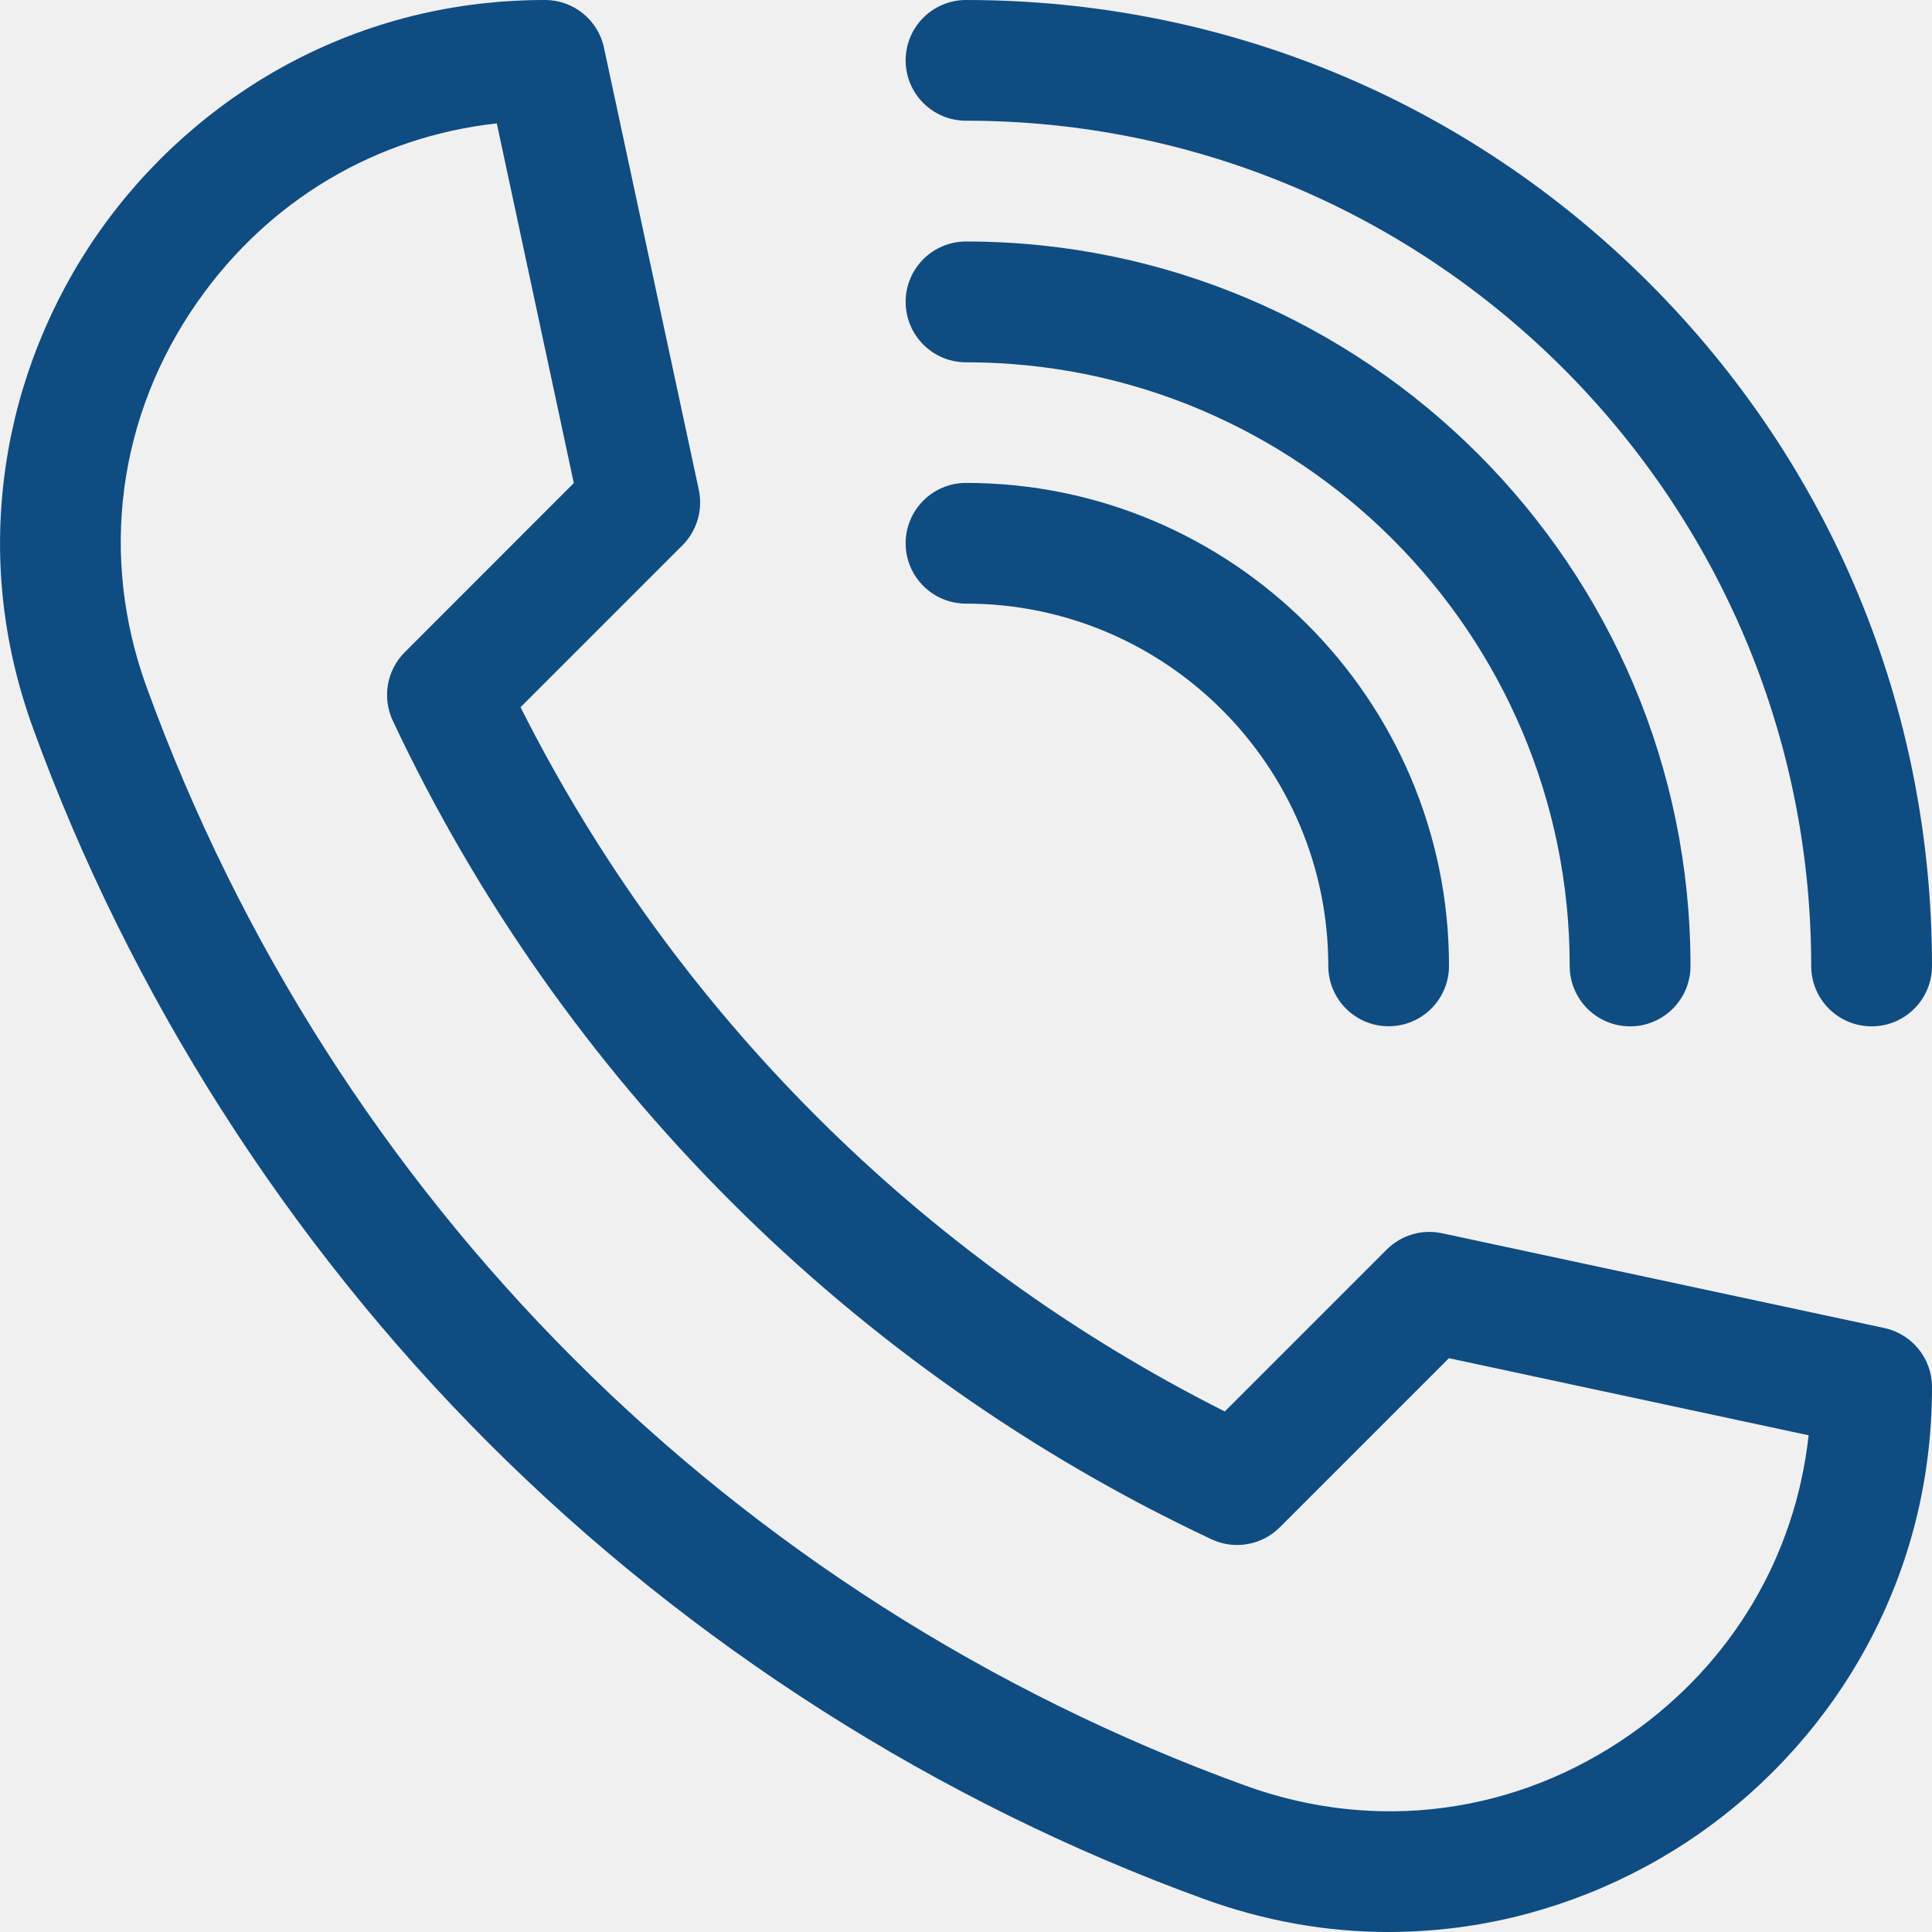
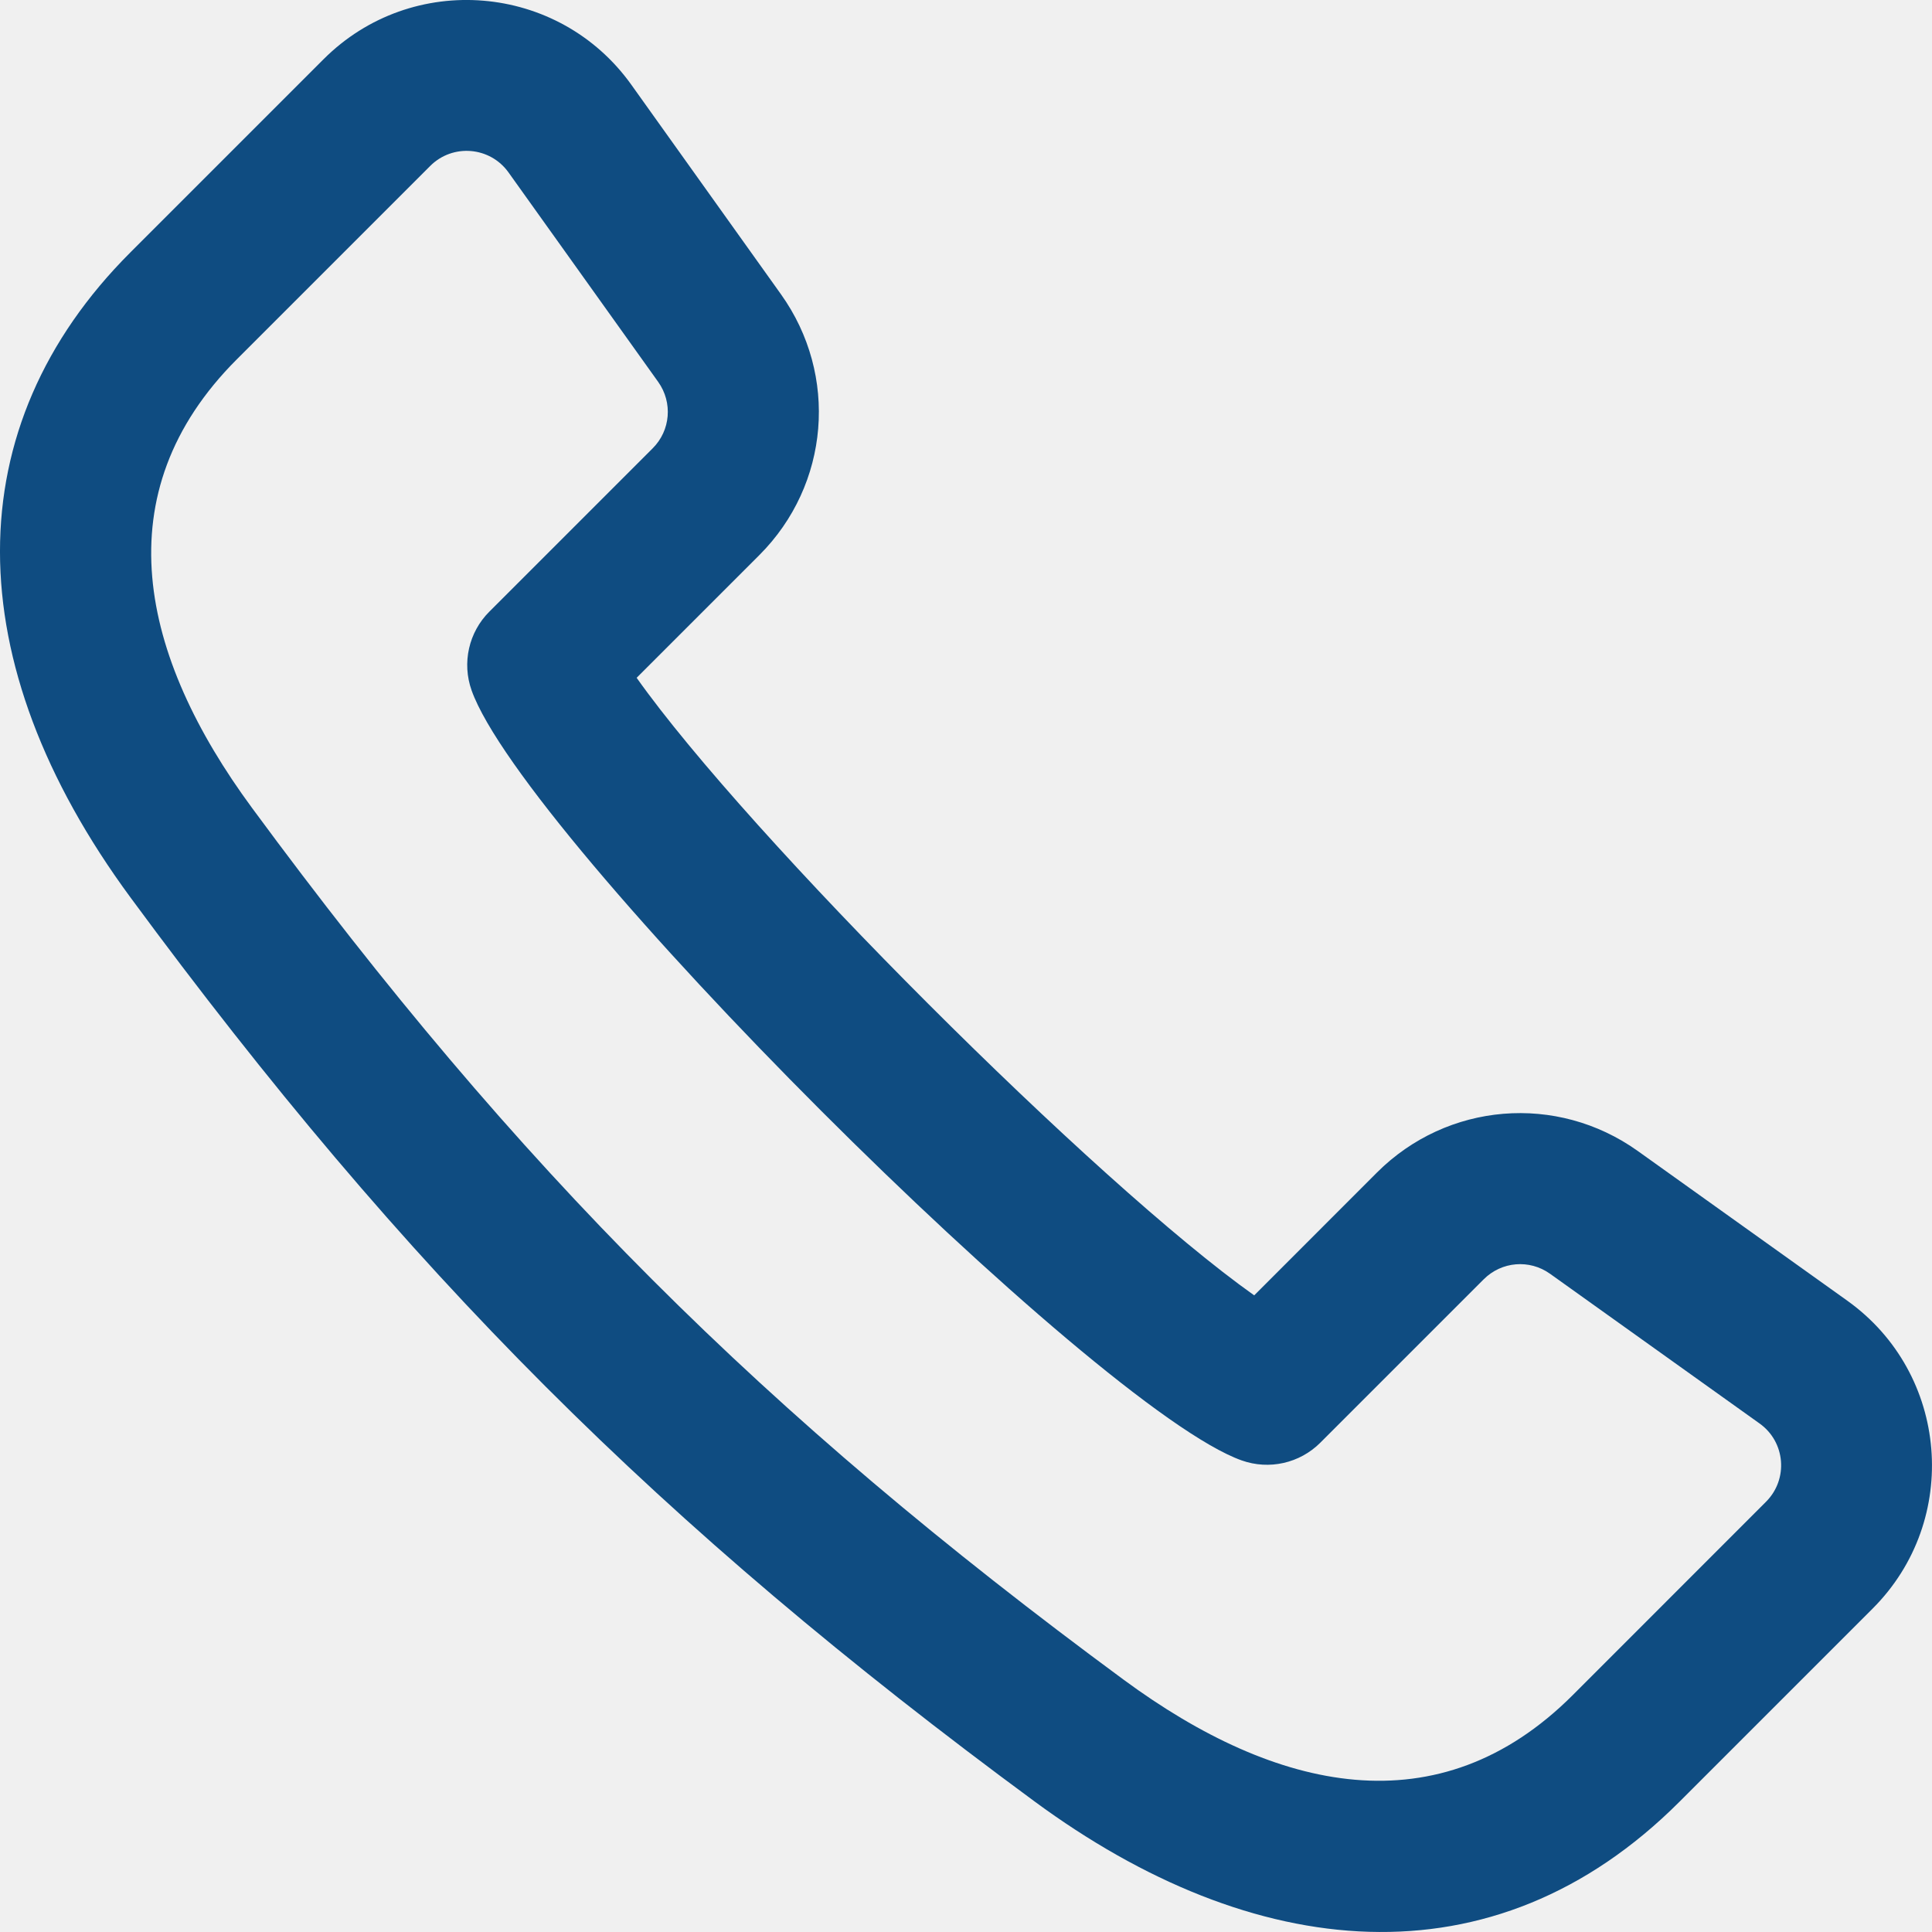
- <svg xmlns="http://www.w3.org/2000/svg" width="21" height="21" viewBox="0 0 21 21" fill="none">
-   <g clip-path="url(#clip0)">
-     <path d="M15.093 21C14.415 21 13.743 20.88 13.086 20.641C10.19 19.59 7.503 17.876 5.313 15.687C3.124 13.498 1.411 10.81 0.359 7.915C0.021 6.984 -0.079 6.024 0.063 5.06C0.195 4.157 0.545 3.28 1.074 2.525C1.606 1.766 2.315 1.135 3.124 0.699C3.987 0.235 4.929 0 5.924 0C6.233 0 6.501 0.216 6.565 0.519L7.596 5.325C7.642 5.543 7.575 5.77 7.418 5.927L5.658 7.687C7.318 10.988 10.012 13.682 13.313 15.342L15.073 13.582C15.231 13.425 15.457 13.358 15.675 13.405L20.482 14.435C20.784 14.5 21 14.767 21 15.077C21 16.071 20.765 17.013 20.301 17.876C19.866 18.686 19.235 19.395 18.476 19.926C17.72 20.456 16.844 20.805 15.941 20.938C15.658 20.979 15.375 21 15.093 21V21ZM5.4 1.341C4.087 1.486 2.923 2.174 2.149 3.278C1.279 4.519 1.077 6.046 1.593 7.467C3.615 13.033 7.967 17.386 13.534 19.408C14.955 19.924 16.482 19.721 17.723 18.851C18.827 18.078 19.515 16.913 19.659 15.601L15.749 14.763L13.911 16.601C13.715 16.797 13.418 16.849 13.168 16.731C9.264 14.897 6.104 11.737 4.269 7.833C4.152 7.582 4.204 7.285 4.399 7.09L6.237 5.251L5.4 1.341Z" fill="#0F4C81" />
-     <path d="M20.344 11.156C19.981 11.156 19.687 10.862 19.687 10.5C19.687 5.434 15.566 1.312 10.5 1.312C10.138 1.312 9.844 1.019 9.844 0.656C9.844 0.294 10.138 0 10.5 0C13.305 0 15.941 1.092 17.925 3.075C19.908 5.058 21 7.695 21 10.5C21 10.862 20.706 11.156 20.344 11.156Z" fill="#0F4C81" />
-     <path d="M17.719 11.156C17.356 11.156 17.062 10.862 17.062 10.5C17.062 6.882 14.119 3.938 10.5 3.938C10.138 3.938 9.844 3.644 9.844 3.281C9.844 2.919 10.138 2.625 10.5 2.625C14.842 2.625 18.375 6.158 18.375 10.5C18.375 10.862 18.081 11.156 17.719 11.156Z" fill="#0F4C81" />
-     <path d="M15.094 11.155C14.731 11.155 14.438 10.861 14.438 10.499C14.438 8.328 12.671 6.561 10.5 6.561C10.138 6.561 9.844 6.268 9.844 5.905C9.844 5.543 10.138 5.249 10.5 5.249C13.395 5.249 15.75 7.604 15.75 10.499C15.75 10.861 15.456 11.155 15.094 11.155Z" fill="#0F4C81" />
-   </g>
-   <defs>
-     <clipPath id="clip0">
-       <rect width="21" height="21" fill="white" />
-     </clipPath>
-   </defs>
+ <svg xmlns="http://www.w3.org/2000/svg" width="23" height="23" viewBox="0 0 23 23" fill="none">
+   <path d="M21.991 15.484L19.497 13.702C18.534 13.015 17.229 13.123 16.392 13.959L14.931 15.421C13.058 14.094 8.907 9.944 7.579 8.069L9.04 6.608C9.877 5.771 9.985 4.466 9.297 3.503L7.516 1.009C6.651 -0.202 4.904 -0.348 3.851 0.706L1.55 3.007C-0.518 5.075 -0.517 7.873 1.554 10.685C4.839 15.144 7.856 18.161 12.315 21.445C14.916 23.361 17.775 23.668 19.993 21.45L22.294 19.149C23.346 18.097 23.203 16.35 21.991 15.484ZM21.024 17.878L18.723 20.18C17.127 21.775 15.191 21.332 13.38 19.999C9.079 16.831 6.169 13.921 3.001 9.619C1.668 7.81 1.224 5.873 2.82 4.277L5.121 1.976C5.39 1.707 5.834 1.745 6.054 2.053L7.836 4.547C8.01 4.792 7.983 5.125 7.77 5.337L5.825 7.282C5.58 7.527 5.498 7.891 5.614 8.218C6.233 9.963 13.038 16.767 14.782 17.386C15.109 17.502 15.473 17.42 15.718 17.175L17.663 15.23C17.876 15.017 18.208 14.989 18.453 15.164L20.947 16.946C21.256 17.166 21.292 17.61 21.024 17.878Z" fill="#0F4C81" />
</svg>
